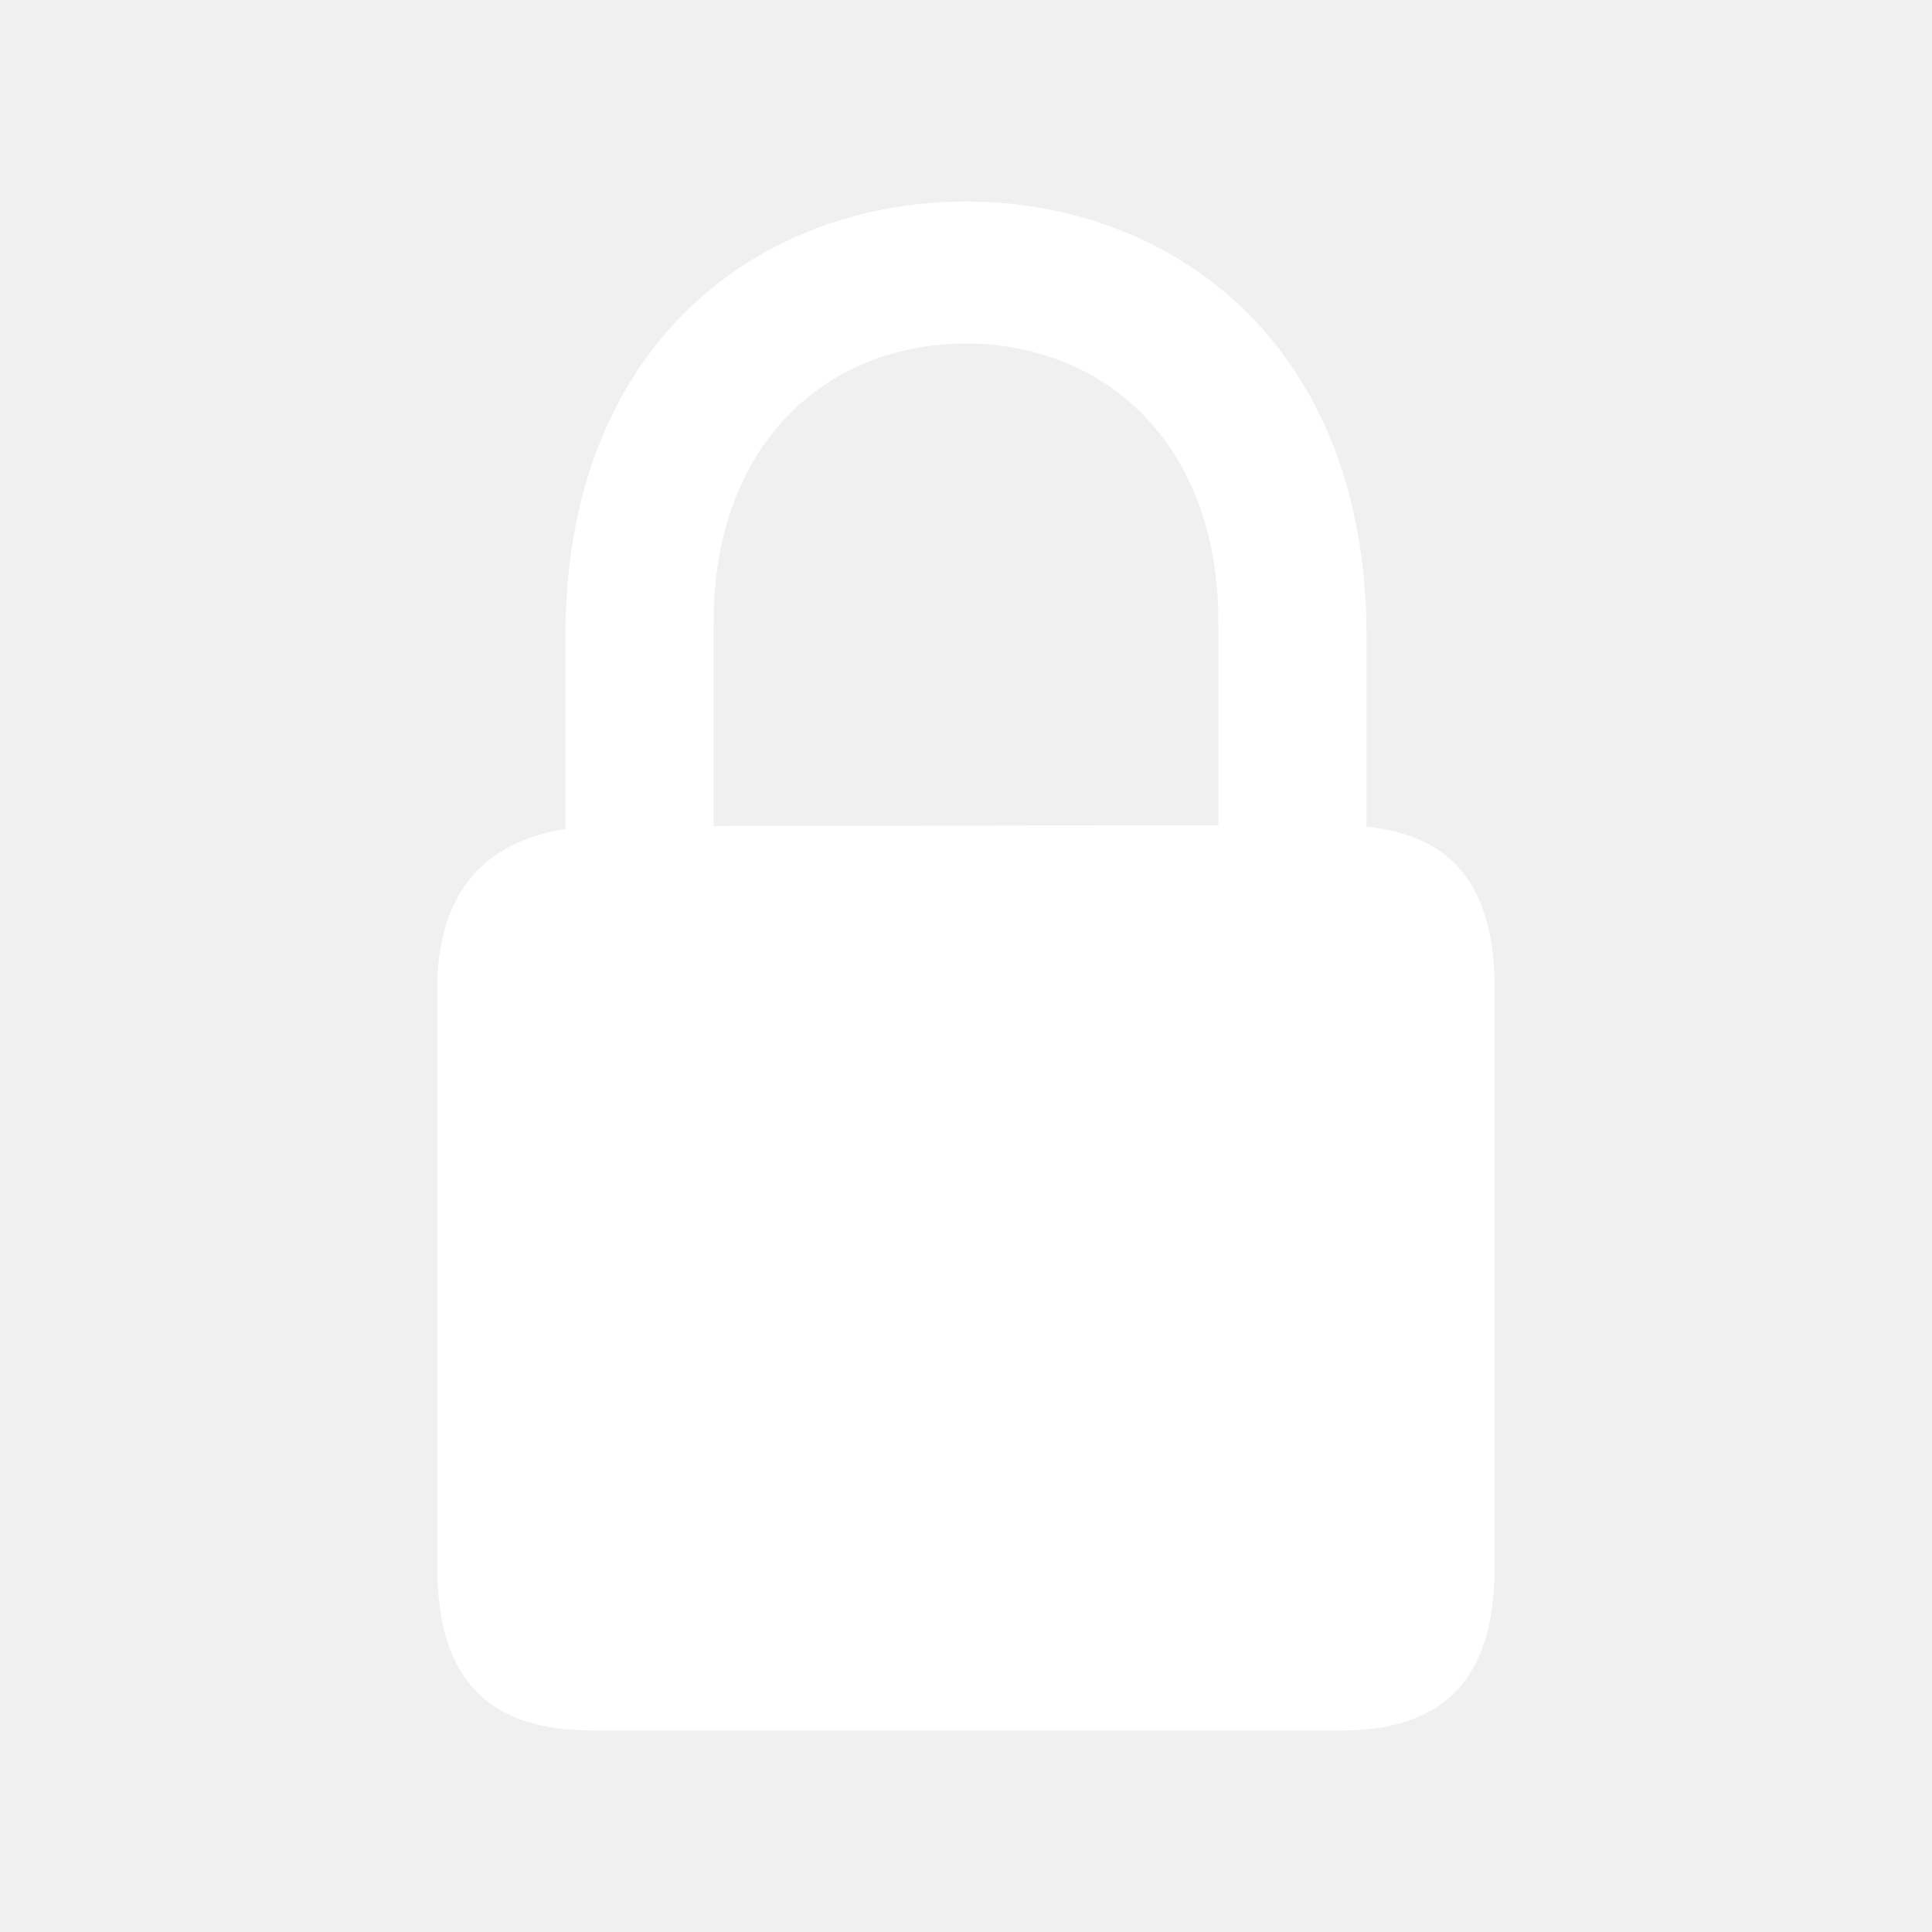
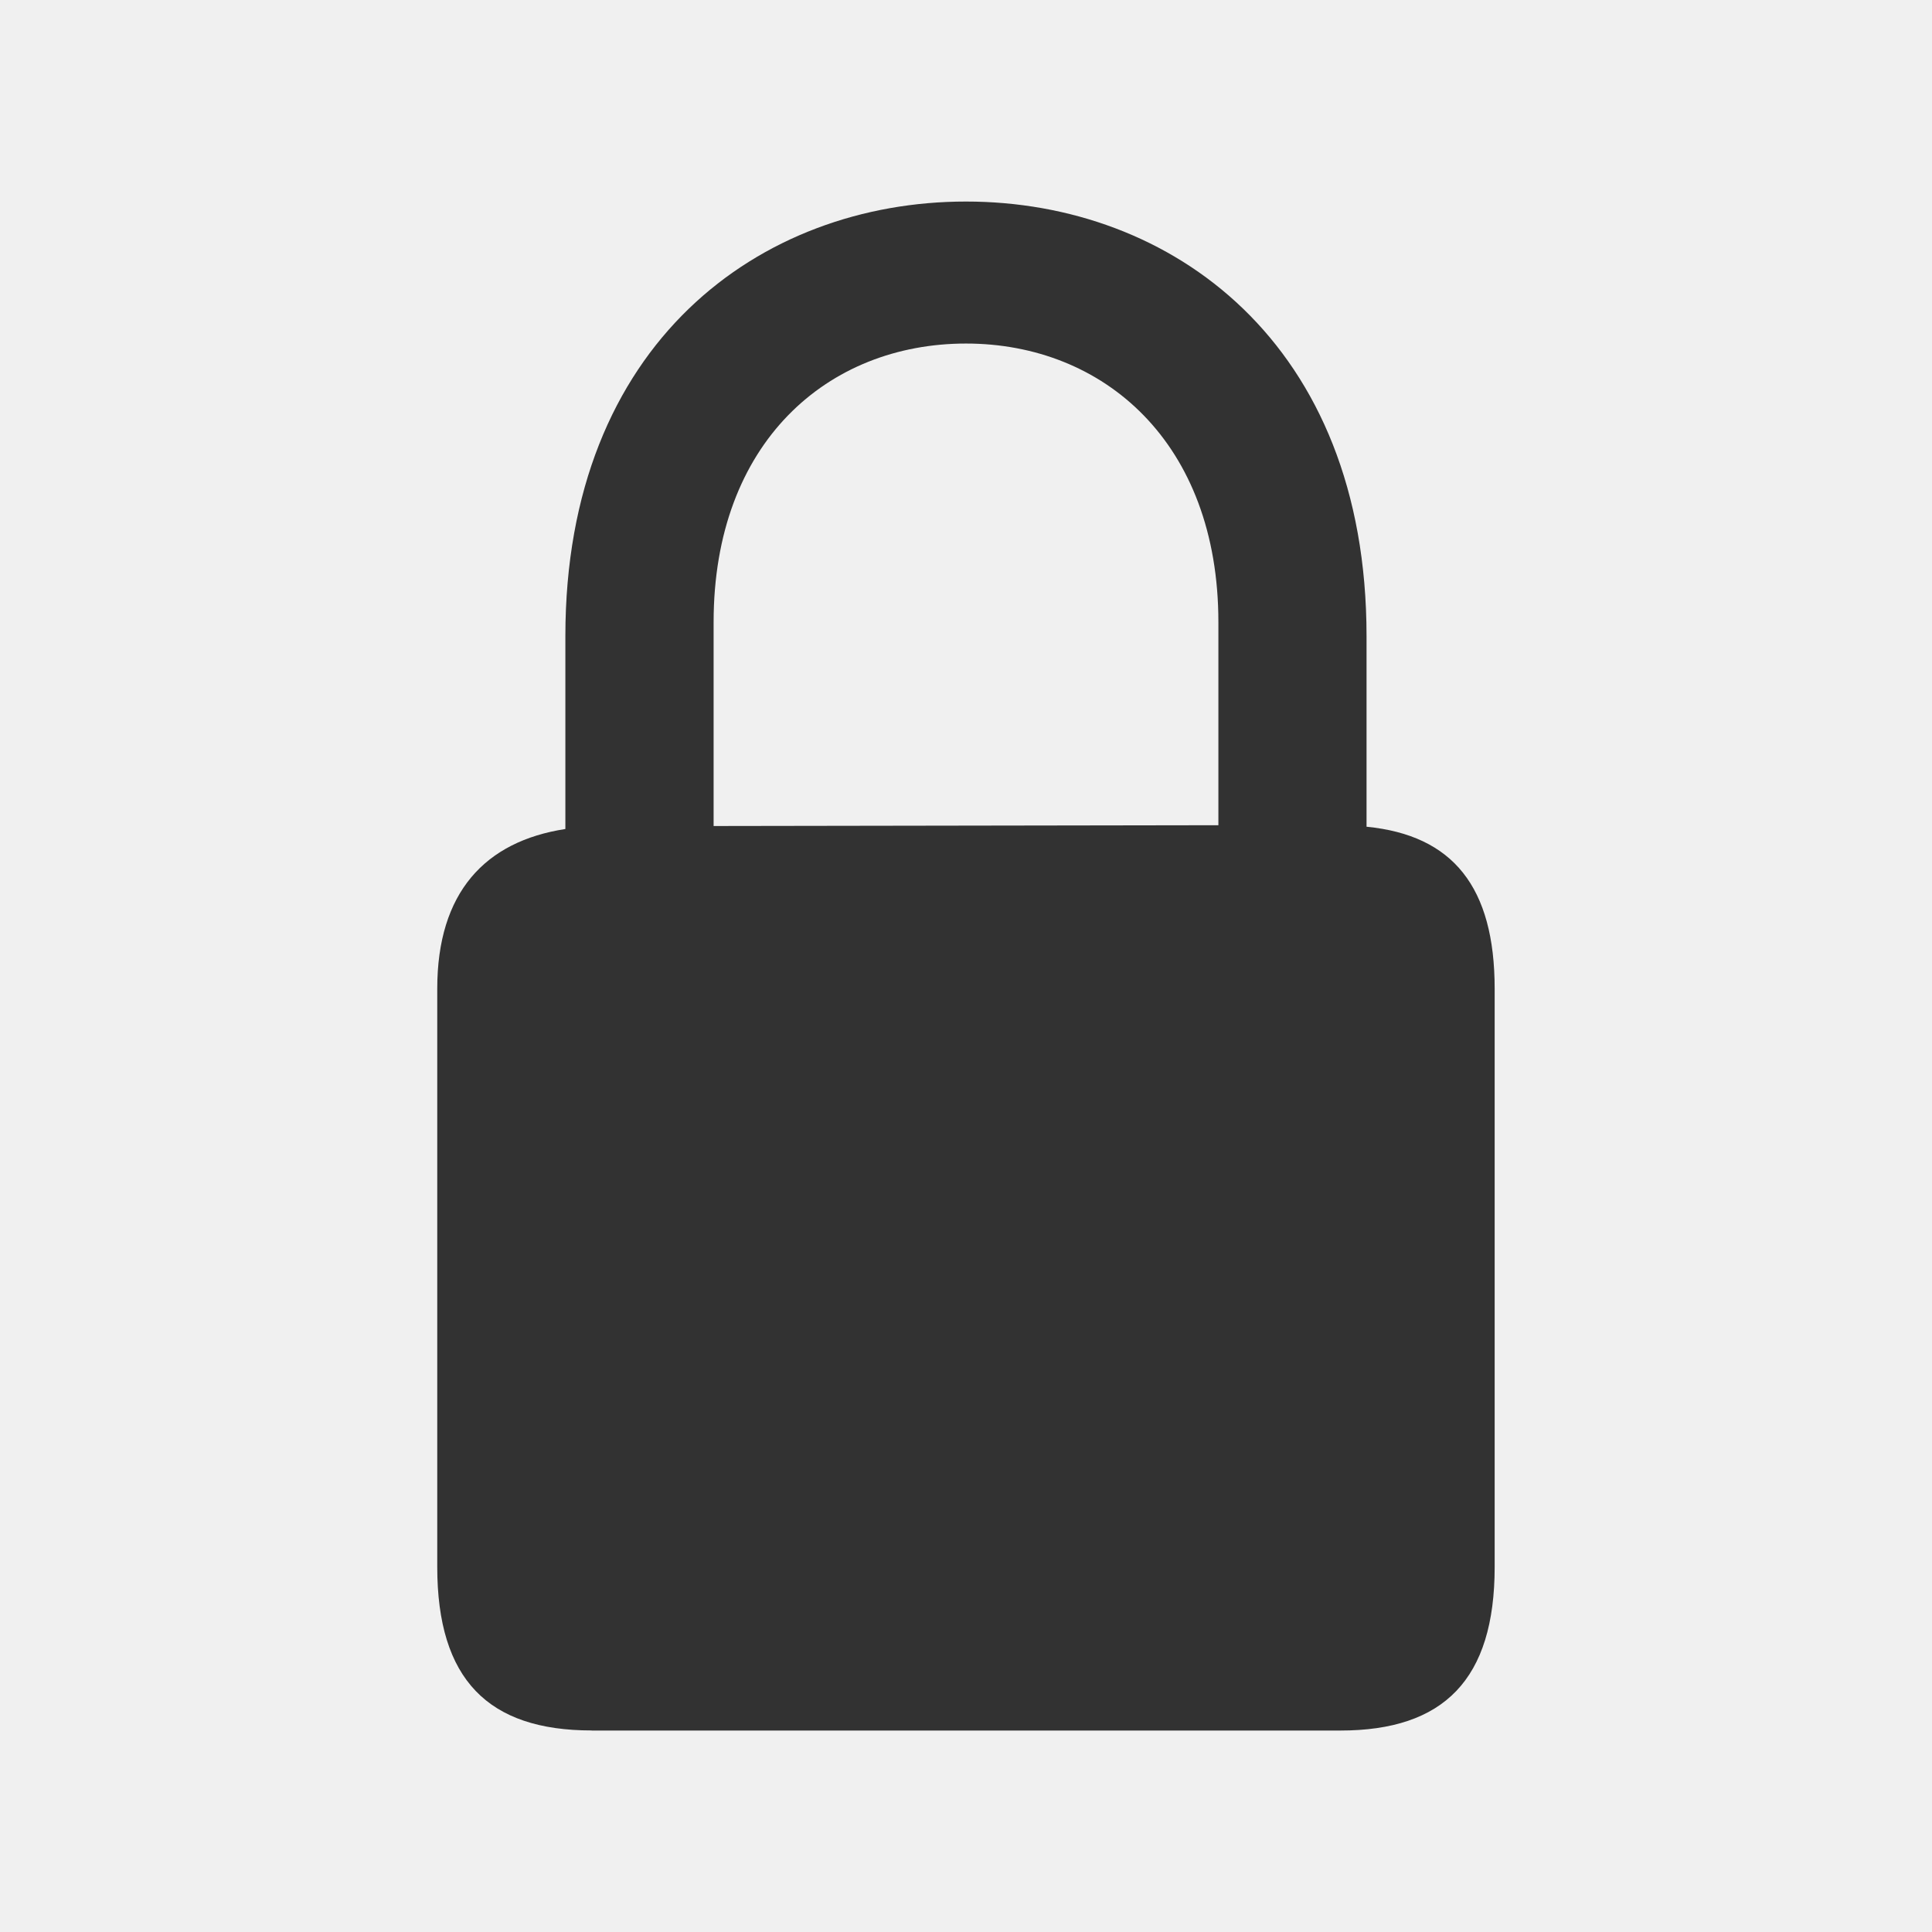
<svg xmlns="http://www.w3.org/2000/svg" id="svg7384" width="22" height="22" enable-background="new" version="1.1">
  <defs id="defs7386">
    <style id="current-color-scheme" type="text/css">.ColorScheme-Text { color:#333333; } .ColorScheme-Highlight { color:#5294e2; } .ColorScheme-ButtonBackground { color:#333333; }</style>
  </defs>
  <g id="22-22-document-open-recent">
-     <path id="rect1049" style="opacity:1;fill:#ffffff;fill-opacity:1;stroke-width:4.648;stroke-linecap:round" d="M 115.76 8.029 C 115.663 8.055 115.575 8.11 115.51 8.186 L 113.354 10.342 L 111.697 8.686 C 111.54 8.429 111.129 8.379 110.916 8.592 C 110.703 8.805 110.753 9.216 111.01 9.373 L 113.01 11.373 C 113.193 11.547 113.514 11.547 113.697 11.373 L 116.197 8.873 C 116.49 8.575 116.172 7.962 115.76 8.029 z " />
-     <path id="rect1037" style="opacity:1;fill:#ffffff;fill-opacity:1;stroke-width:4.648;stroke-linecap:round" d="M 113.35 3.85 A 7 7 0 0 0 106.35 10.85 A 7 7 0 0 0 113.35 17.85 A 7 7 0 0 0 120.35 10.85 A 7 7 0 0 0 113.35 3.85 z M 113.35 5.85 A 5 5 0 0 1 118.35 10.85 A 5 5 0 0 1 113.35 15.85 A 5 5 0 0 1 108.35 10.85 A 5 5 0 0 1 113.35 5.85 z " />
+     <path id="rect1049" style="opacity:1;fill:#323232;fill-opacity:1;stroke-width:4.648;stroke-linecap:round" d="M 115.76 8.029 C 115.663 8.055 115.575 8.11 115.51 8.186 L 113.354 10.342 L 111.697 8.686 C 111.54 8.429 111.129 8.379 110.916 8.592 C 110.703 8.805 110.753 9.216 111.01 9.373 L 113.01 11.373 C 113.193 11.547 113.514 11.547 113.697 11.373 L 116.197 8.873 C 116.49 8.575 116.172 7.962 115.76 8.029 z " />
+     <path id="rect1037" style="opacity:1;fill:#323232;fill-opacity:1;stroke-width:4.648;stroke-linecap:round" d="M 113.35 3.85 A 7 7 0 0 0 106.35 10.85 A 7 7 0 0 0 113.35 17.85 A 7 7 0 0 0 120.35 10.85 A 7 7 0 0 0 113.35 3.85 z M 113.35 5.85 A 5 5 0 0 1 118.35 10.85 A 5 5 0 0 1 113.35 15.85 A 5 5 0 0 1 108.35 10.85 A 5 5 0 0 1 113.35 5.85 z " />
    <rect id="rect4214" x="102.35" y="-0.156" width="22" height="22" opacity="0" />
-     <rect id="rect7713-2" x="105.35" y="2.85" width="16" height="16" color="#000000" enable-background="new" fill="none" />
+     <rect id="rect7713-2" x="105.35" y="2.85" width="16" height="16" color="#323232" enable-background="new" fill="none" />
  </g>
  <g id="document-open-recent">
-     <path id="rect1028" style="opacity:1;fill:#ffffff;fill-opacity:1;stroke-width:4.648;stroke-linecap:round" d="M 85.02 1.99 C 84.827 2.041 84.65 2.152 84.52 2.303 L 80.207 6.615 L 76.895 3.303 C 76.58 2.789 75.758 2.689 75.332 3.115 C 74.906 3.541 75.006 4.363 75.52 4.678 L 79.52 8.678 C 79.887 9.025 80.528 9.025 80.895 8.678 L 85.895 3.678 C 86.48 3.081 85.845 1.855 85.02 1.99 z " />
-     <path id="rect1021" style="opacity:1;fill:#ffffff;fill-opacity:1;stroke-width:4.648;stroke-linecap:round" d="M 80.199 -6.369 A 14 14 0 0 0 66.199 7.631 A 14 14 0 0 0 80.199 21.631 A 14 14 0 0 0 94.199 7.631 A 14 14 0 0 0 80.199 -6.369 z M 80.182 -2.369 A 10 10 0 0 1 80.199 -2.369 A 10 10 0 0 1 90.199 7.631 A 10 10 0 0 1 80.199 17.631 A 10 10 0 0 1 70.199 7.631 A 10 10 0 0 1 80.182 -2.369 z " />
-     <rect id="rect116" x="64.2" y="-8.37" width="32" height="32" color="#000000" enable-background="new" fill="none" style="stroke-width:1" />
+     <path id="rect1028" style="opacity:1;fill:#323232;fill-opacity:1;stroke-width:4.648;stroke-linecap:round" d="M 85.02 1.99 C 84.827 2.041 84.65 2.152 84.52 2.303 L 80.207 6.615 L 76.895 3.303 C 76.58 2.789 75.758 2.689 75.332 3.115 C 74.906 3.541 75.006 4.363 75.52 4.678 L 79.52 8.678 C 79.887 9.025 80.528 9.025 80.895 8.678 L 85.895 3.678 C 86.48 3.081 85.845 1.855 85.02 1.99 z " />
+     <path id="rect1021" style="opacity:1;fill:#323232;fill-opacity:1;stroke-width:4.648;stroke-linecap:round" d="M 80.199 -6.369 A 14 14 0 0 0 66.199 7.631 A 14 14 0 0 0 80.199 21.631 A 14 14 0 0 0 94.199 7.631 A 14 14 0 0 0 80.199 -6.369 z M 80.182 -2.369 A 10 10 0 0 1 80.199 -2.369 A 10 10 0 0 1 90.199 7.631 A 10 10 0 0 1 80.199 17.631 A 10 10 0 0 1 70.199 7.631 A 10 10 0 0 1 80.182 -2.369 z " />
+     <rect id="rect116" x="64.2" y="-8.37" width="32" height="32" color="#323232" enable-background="new" fill="none" style="stroke-width:1" />
  </g>
  <g id="document-encrypt">
    <rect id="rect4192-3" x="-4.2691999e-11" y="-2.6673001e-11" width="22" height="22" opacity="0" />
-     <path style="color:#000000;fill:#ffffff;-inkscape-stroke:none" d="m 6.737,19.706 h 8.525 c 1.178,0 1.758,-0.58 1.758,-1.863 v -6.583 c 0,-1.16 -0.475,-1.749 -1.459,-1.846 v -2.171 c 0,-3.34 -2.224,-4.948 -4.561,-4.948 -2.338,0 -4.562,1.608 -4.562,4.948 v 2.197 c -0.914,0.141 -1.459,0.721 -1.459,1.819 v 6.583 c 0,1.283 0.58,1.863 1.758,1.863 z m 1.389,-12.621 c 0,-2.048 1.301,-3.173 2.874,-3.173 1.565,0 2.874,1.125 2.874,3.173 v 2.312 l -5.748,0.009 z" id="path858" />
+     <path style="color:#323232;fill:#323232;-inkscape-stroke:none;fill-opacity:1" d="m 6.737,19.706 h 8.525 c 1.178,0 1.758,-0.58 1.758,-1.863 v -6.583 c 0,-1.16 -0.475,-1.749 -1.459,-1.846 v -2.171 c 0,-3.34 -2.224,-4.948 -4.561,-4.948 -2.338,0 -4.562,1.608 -4.562,4.948 v 2.197 c -0.914,0.141 -1.459,0.721 -1.459,1.819 v 6.583 c 0,1.283 0.58,1.863 1.758,1.863 z m 1.389,-12.621 c 0,-2.048 1.301,-3.173 2.874,-3.173 1.565,0 2.874,1.125 2.874,3.173 v 2.312 l -5.748,0.009 z" id="path858" />
  </g>
  <g id="document-decrypt">
    <rect id="rect861" x="-4.2691999e-11" y="32" width="22" height="22" opacity="0" />
-     <path style="color:#000000;fill:#ffffff;-inkscape-stroke:none" d="m 3.718,51.706 h 8.517 c 1.178,0 1.758,-0.58 1.758,-1.863 v -6.583 c 0,-1.125 -0.448,-1.714 -1.38,-1.837 v -2.338 c 0,-2.048 1.31,-3.173 2.874,-3.173 1.573,0 2.874,1.125 2.874,3.173 v 1.855 c 0,0.624 0.369,0.949 0.853,0.949 0.466,0 0.835,-0.308 0.835,-0.949 v -1.696 c 0,-3.34 -2.224,-4.948 -4.561,-4.948 -2.338,0 -4.561,1.608 -4.561,4.948 v 2.153 l -7.066,0.018 c -1.187,0 -1.907,0.58 -1.907,1.846 v 6.583 c 0,1.283 0.58,1.863 1.767,1.863 z" id="path3207" />
+     <path style="color:#323232;fill:#323232;-inkscape-stroke:none;fill-opacity:1" d="m 3.718,51.706 h 8.517 c 1.178,0 1.758,-0.58 1.758,-1.863 v -6.583 c 0,-1.125 -0.448,-1.714 -1.38,-1.837 v -2.338 c 0,-2.048 1.31,-3.173 2.874,-3.173 1.573,0 2.874,1.125 2.874,3.173 v 1.855 c 0,0.624 0.369,0.949 0.853,0.949 0.466,0 0.835,-0.308 0.835,-0.949 v -1.696 c 0,-3.34 -2.224,-4.948 -4.561,-4.948 -2.338,0 -4.561,1.608 -4.561,4.948 v 2.153 l -7.066,0.018 c -1.187,0 -1.907,0.58 -1.907,1.846 v 6.583 c 0,1.283 0.58,1.863 1.767,1.863 z" id="path3207" />
  </g>
  <g id="16-16-document-encrypt" transform="matrix(0.7272727,0,0,0.7272727,27,-26)">
    <rect id="rect5352" x="-4.2691999e-11" y="-2.6673001e-11" width="22" height="22" opacity="0" />
-     <path style="color:#000000;fill:#ffffff;-inkscape-stroke:none" d="m 6.737,19.706 h 8.525 c 1.178,0 1.758,-0.58 1.758,-1.863 v -6.583 c 0,-1.16 -0.475,-1.749 -1.459,-1.846 v -2.171 c 0,-3.34 -2.224,-4.948 -4.561,-4.948 -2.338,0 -4.562,1.608 -4.562,4.948 v 2.197 c -0.914,0.141 -1.459,0.721 -1.459,1.819 v 6.583 c 0,1.283 0.58,1.863 1.758,1.863 z m 1.389,-12.621 c 0,-2.048 1.301,-3.173 2.874,-3.173 1.565,0 2.874,1.125 2.874,3.173 v 2.312 l -5.748,0.009 z" id="path5354" />
+     <path style="color:#323232;fill:#323232;-inkscape-stroke:none;fill-opacity:1" d="m 6.737,19.706 h 8.525 c 1.178,0 1.758,-0.58 1.758,-1.863 v -6.583 c 0,-1.16 -0.475,-1.749 -1.459,-1.846 v -2.171 c 0,-3.34 -2.224,-4.948 -4.561,-4.948 -2.338,0 -4.562,1.608 -4.562,4.948 v 2.197 c -0.914,0.141 -1.459,0.721 -1.459,1.819 v 6.583 c 0,1.283 0.58,1.863 1.758,1.863 z m 1.389,-12.621 c 0,-2.048 1.301,-3.173 2.874,-3.173 1.565,0 2.874,1.125 2.874,3.173 v 2.312 l -5.748,0.009 z" id="path5354" />
  </g>
  <g id="16-16-document-decrypt" transform="matrix(0.7272727,0,0,0.7272727,5,-49.27273)">
    <rect id="rect5358" x="-4.2691999e-11" y="32" width="22" height="22" opacity="0" />
-     <path style="color:#000000;fill:#ffffff;-inkscape-stroke:none" d="m 3.718,51.706 h 8.517 c 1.178,0 1.758,-0.58 1.758,-1.863 v -6.583 c 0,-1.125 -0.448,-1.714 -1.38,-1.837 v -2.338 c 0,-2.048 1.31,-3.173 2.874,-3.173 1.573,0 2.874,1.125 2.874,3.173 v 1.855 c 0,0.624 0.369,0.949 0.853,0.949 0.466,0 0.835,-0.308 0.835,-0.949 v -1.696 c 0,-3.34 -2.224,-4.948 -4.561,-4.948 -2.338,0 -4.561,1.608 -4.561,4.948 v 2.153 l -7.066,0.018 c -1.187,0 -1.907,0.58 -1.907,1.846 v 6.583 c 0,1.283 0.58,1.863 1.767,1.863 z" id="path5360" />
+     <path style="color:#323232;fill:#323232;-inkscape-stroke:none;fill-opacity:1" d="m 3.718,51.706 h 8.517 c 1.178,0 1.758,-0.58 1.758,-1.863 v -6.583 c 0,-1.125 -0.448,-1.714 -1.38,-1.837 v -2.338 c 0,-2.048 1.31,-3.173 2.874,-3.173 1.573,0 2.874,1.125 2.874,3.173 v 1.855 c 0,0.624 0.369,0.949 0.853,0.949 0.466,0 0.835,-0.308 0.835,-0.949 v -1.696 c 0,-3.34 -2.224,-4.948 -4.561,-4.948 -2.338,0 -4.561,1.608 -4.561,4.948 v 2.153 l -7.066,0.018 c -1.187,0 -1.907,0.58 -1.907,1.846 v 6.583 c 0,1.283 0.58,1.863 1.767,1.863 z" id="path5360" />
  </g>
</svg>
